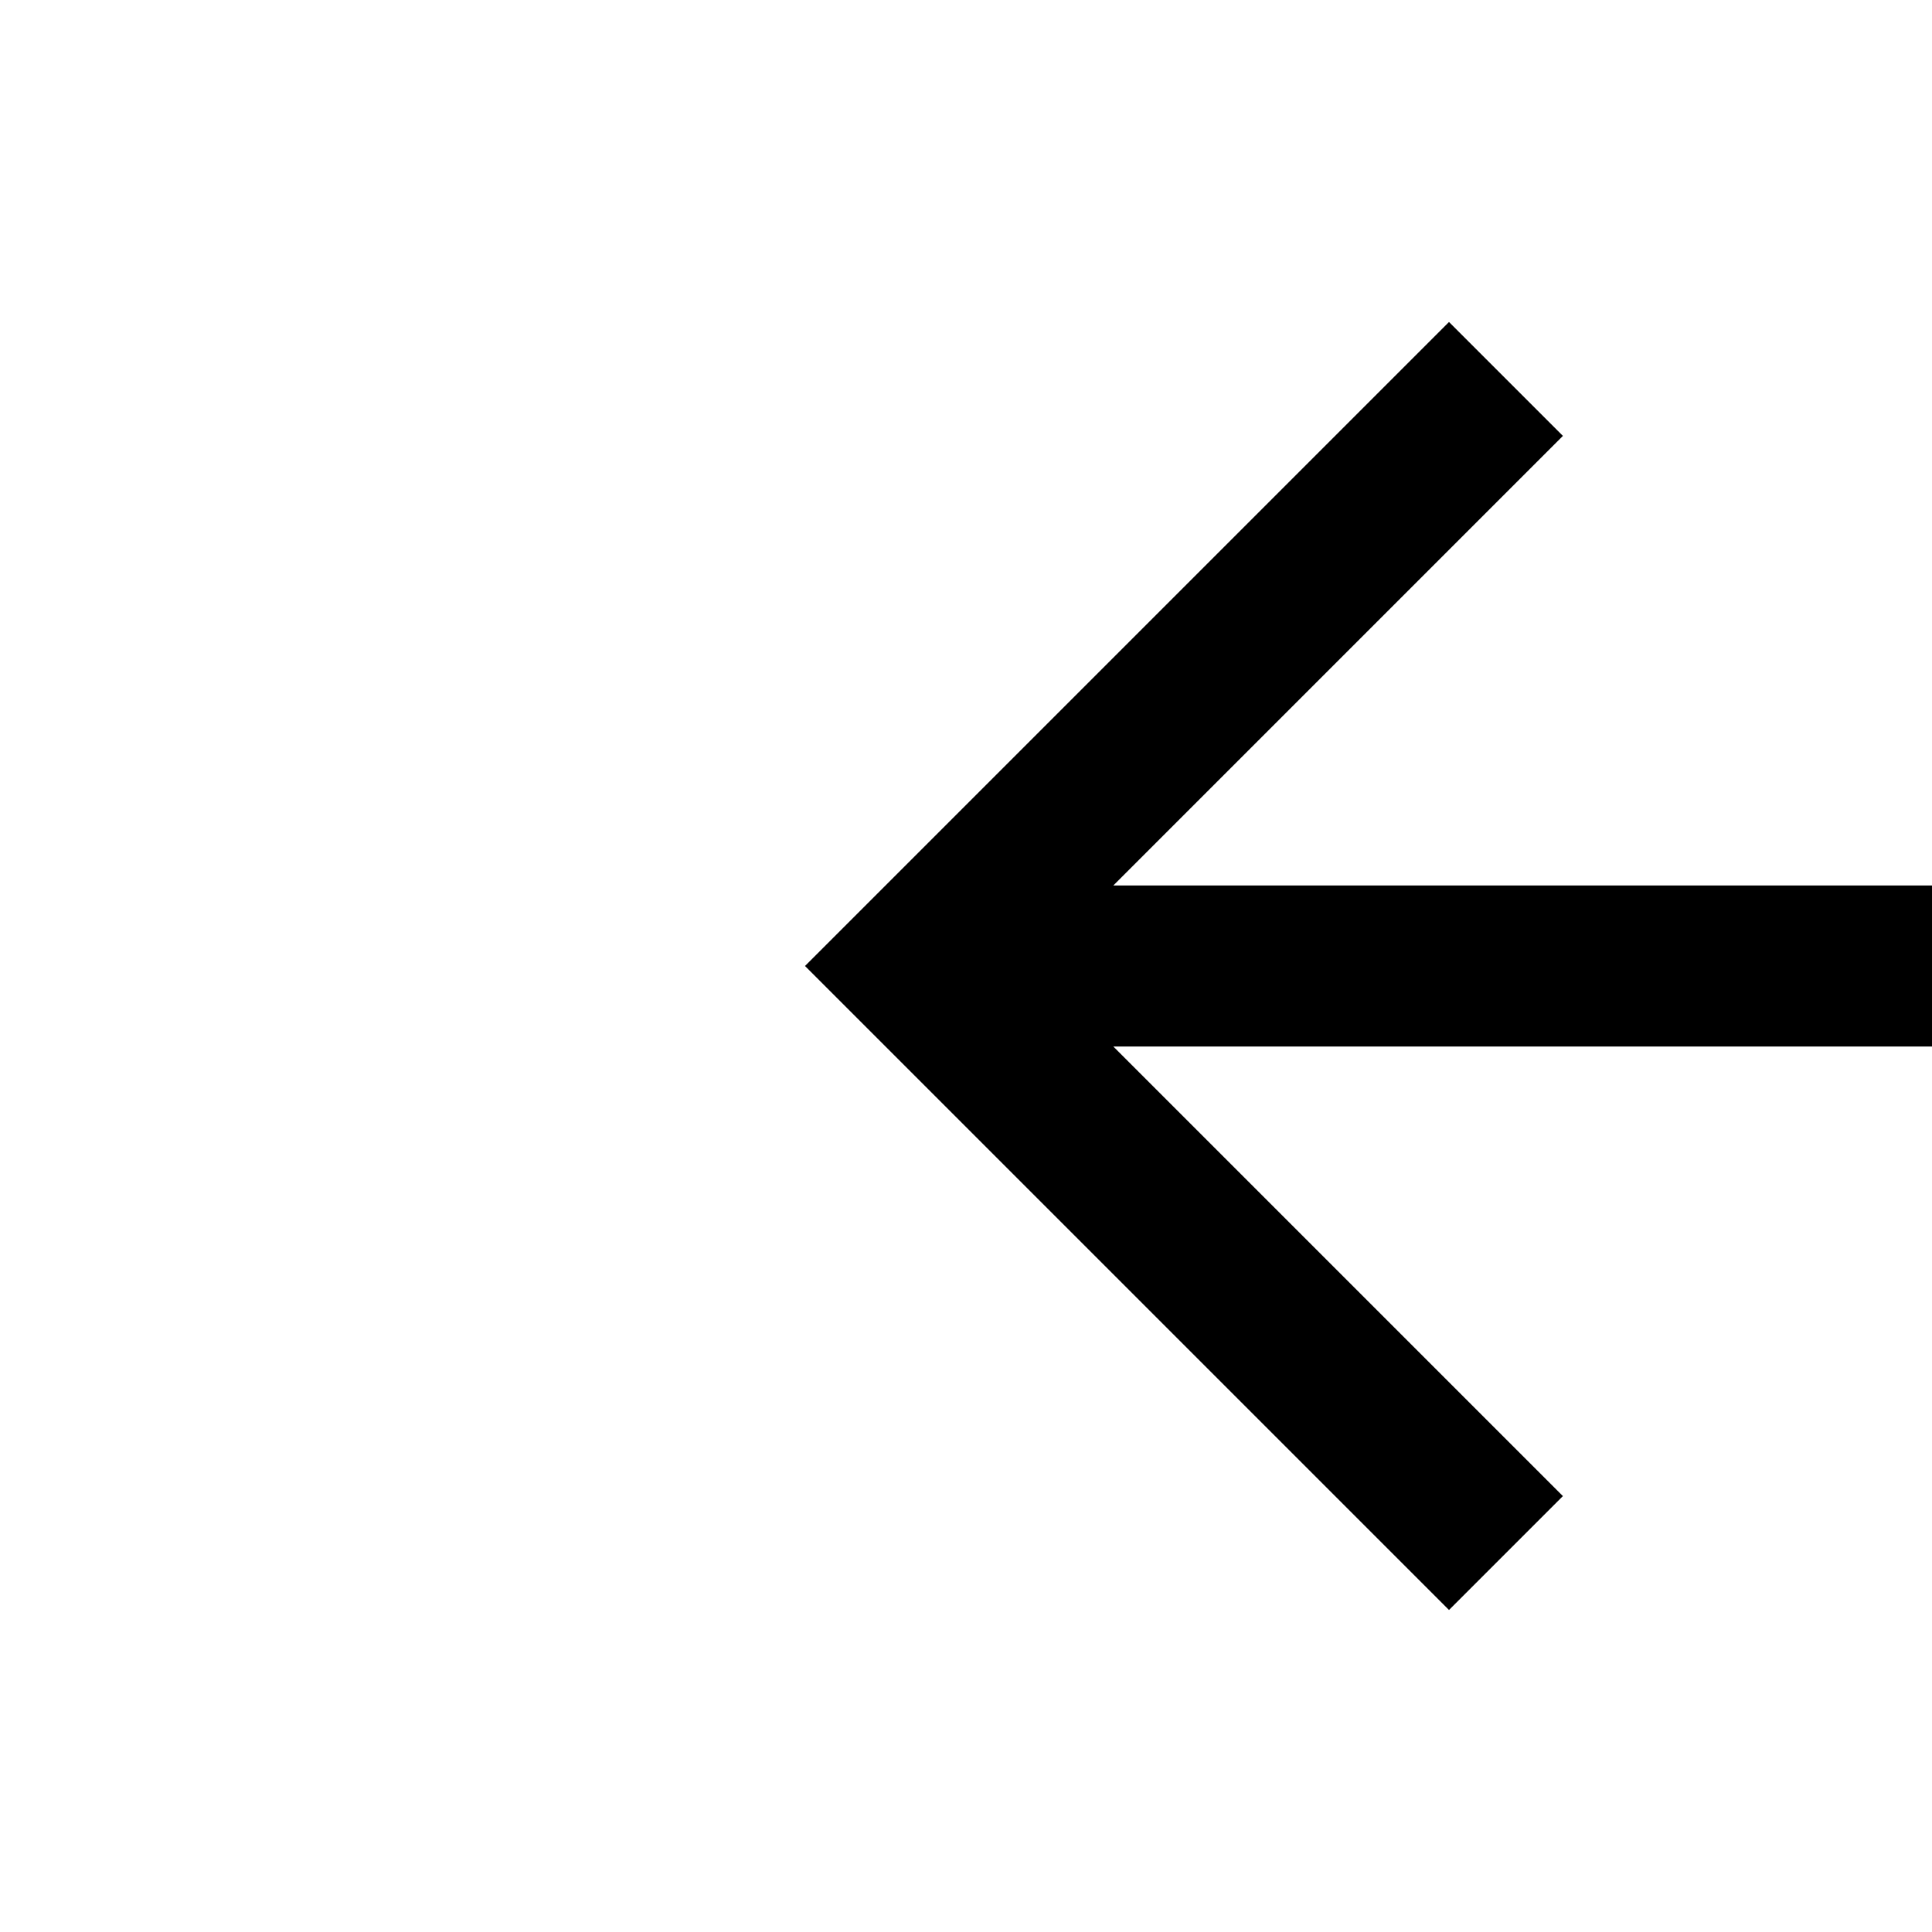
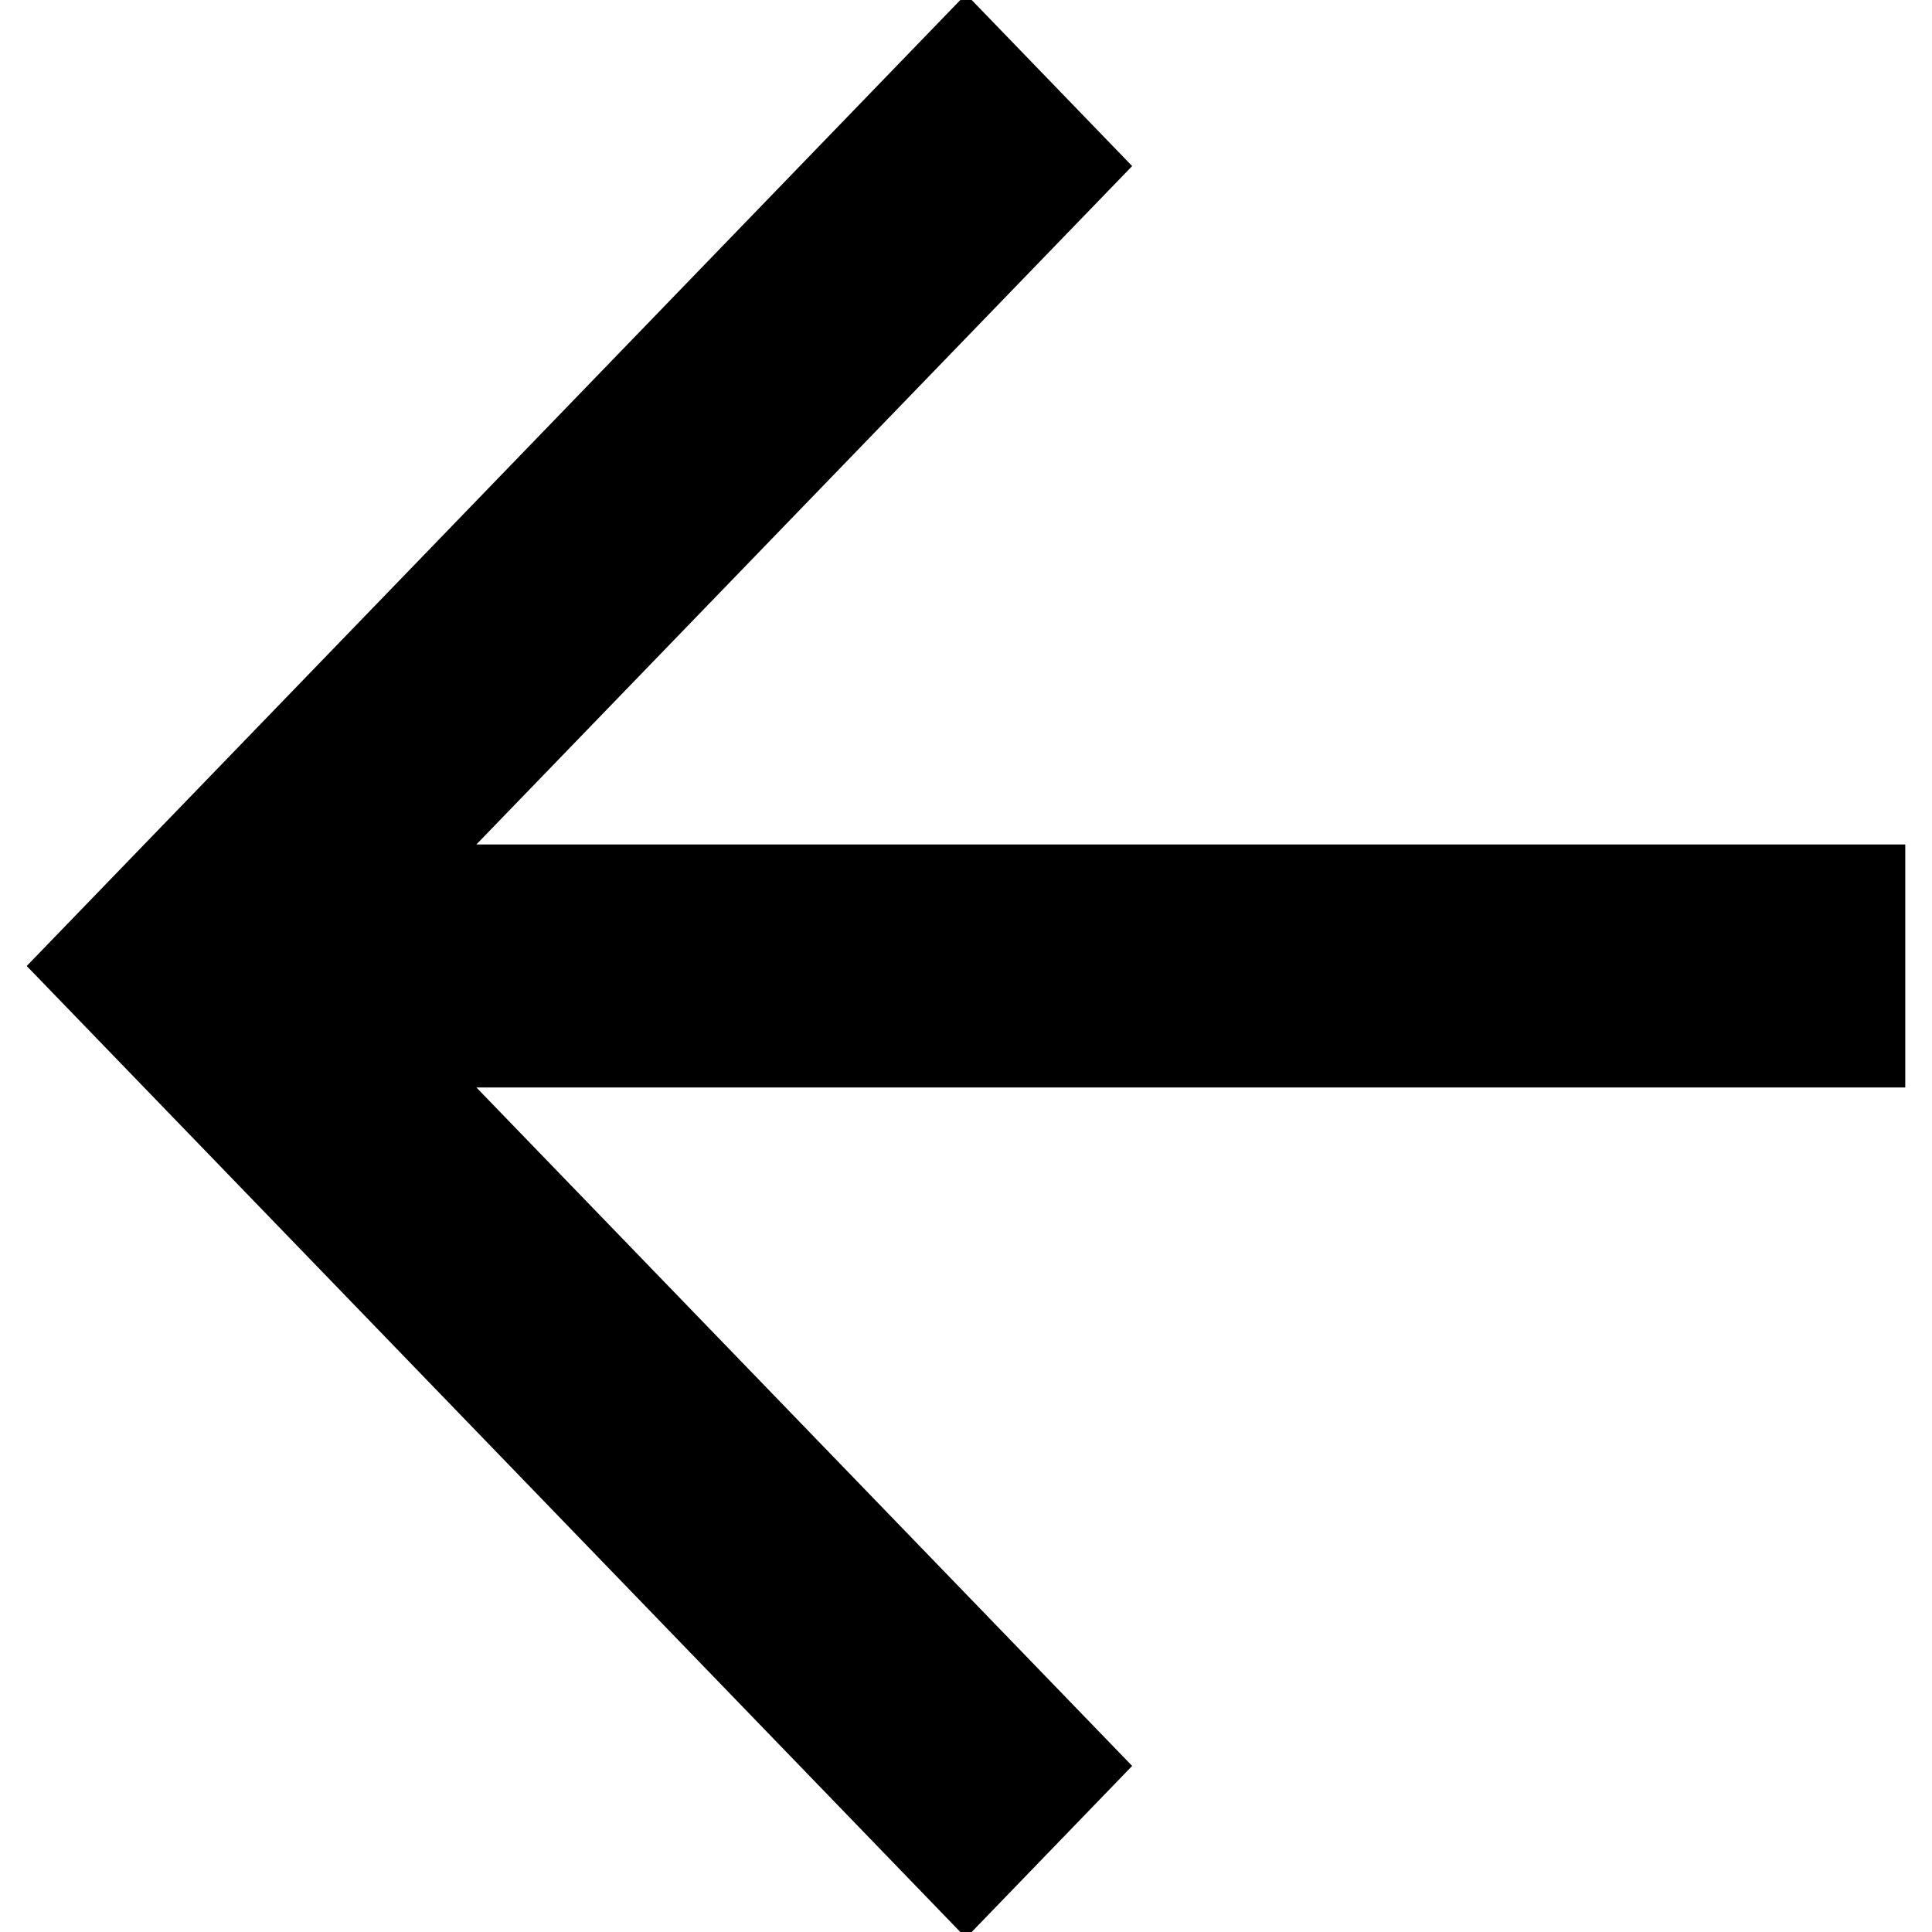
- <svg xmlns="http://www.w3.org/2000/svg" width="24" height="24" viewBox="0 0 24 48">
-   <path d="M0 0h48v48h-48z" fill="none" />
-   <path fill="currentColor" d="M40 22h-24.34l11.17-11.17-2.83-2.83-16 16 16 16 2.83-2.83-11.17-11.17h24.34v-4z" />
+ <svg xmlns="http://www.w3.org/2000/svg" width="24" height="24" fill="currentColor" viewBox="0 0 24 24">
+   <path fill="none" d="M-1-1h26v26H-1z" />
+   <g>
+     <path fill="none" d="M.081.243h48v48h-48v-48z" />
+     <path stroke="null" d="M23.668 10.49H5.918l8.146-8.427L12-.073.332 12 12 24.073l2.064-2.136-8.146-8.428h17.75v-3.018z" />
+   </g>
</svg>
